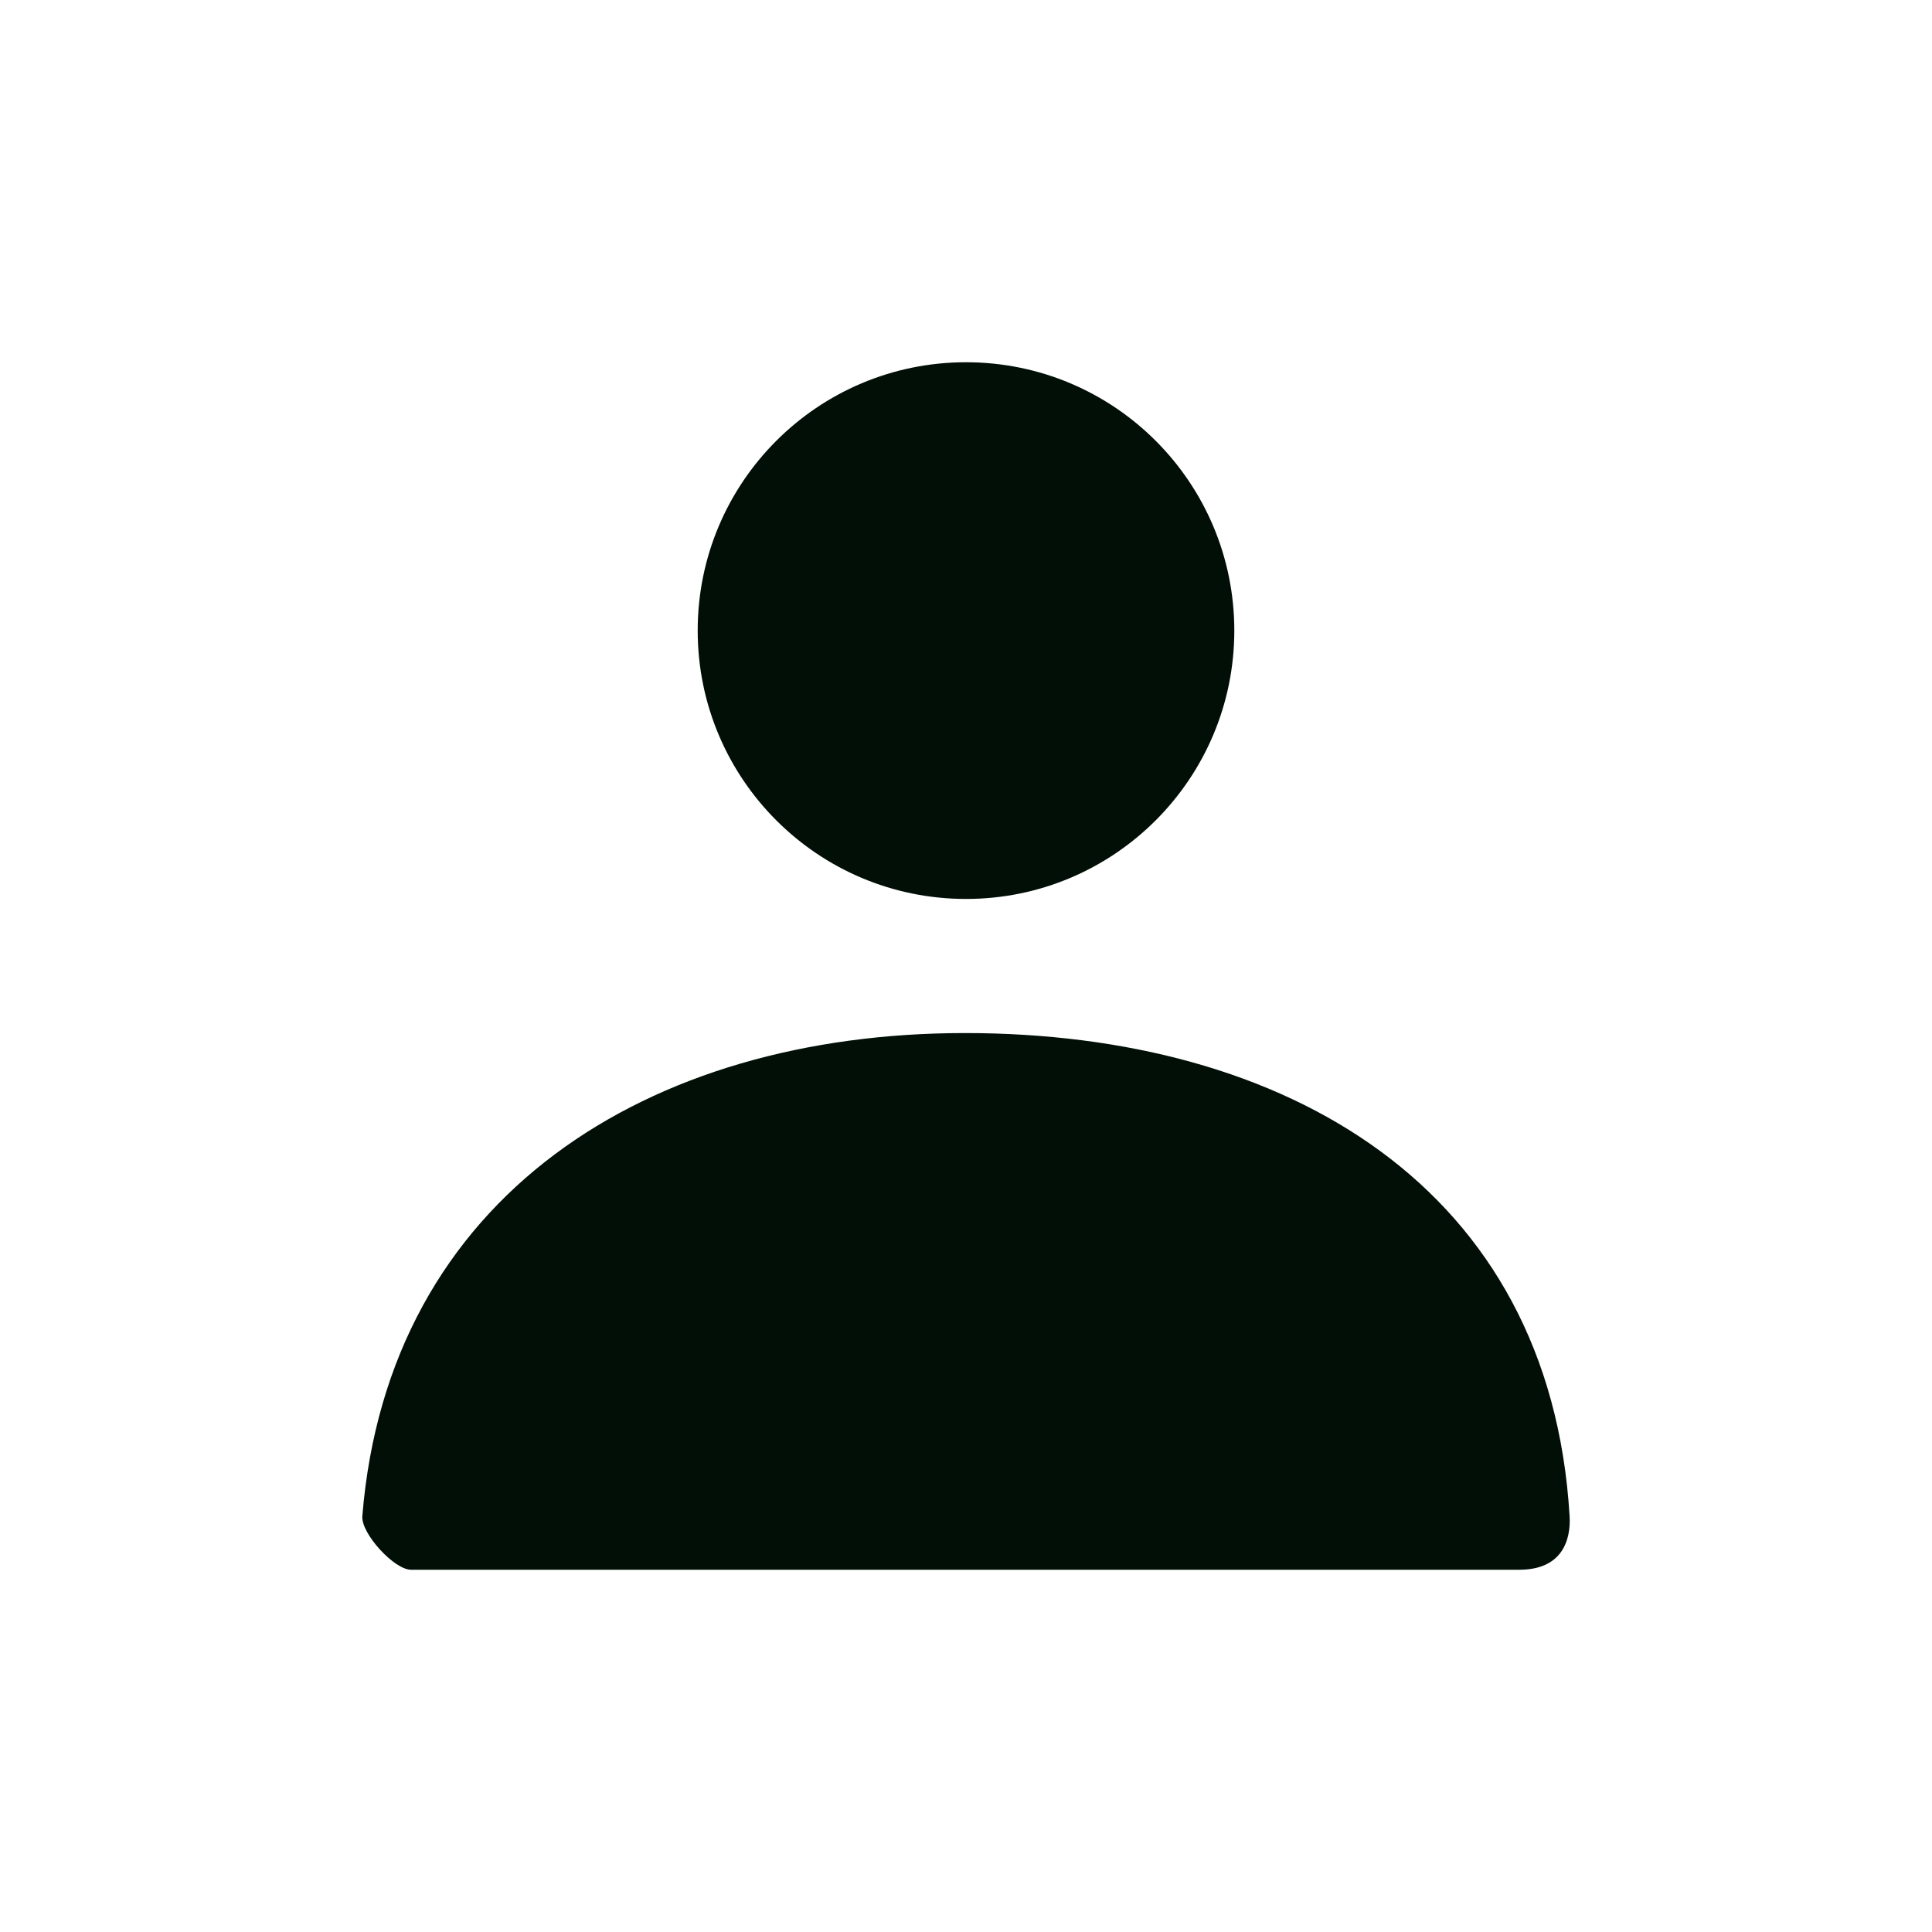
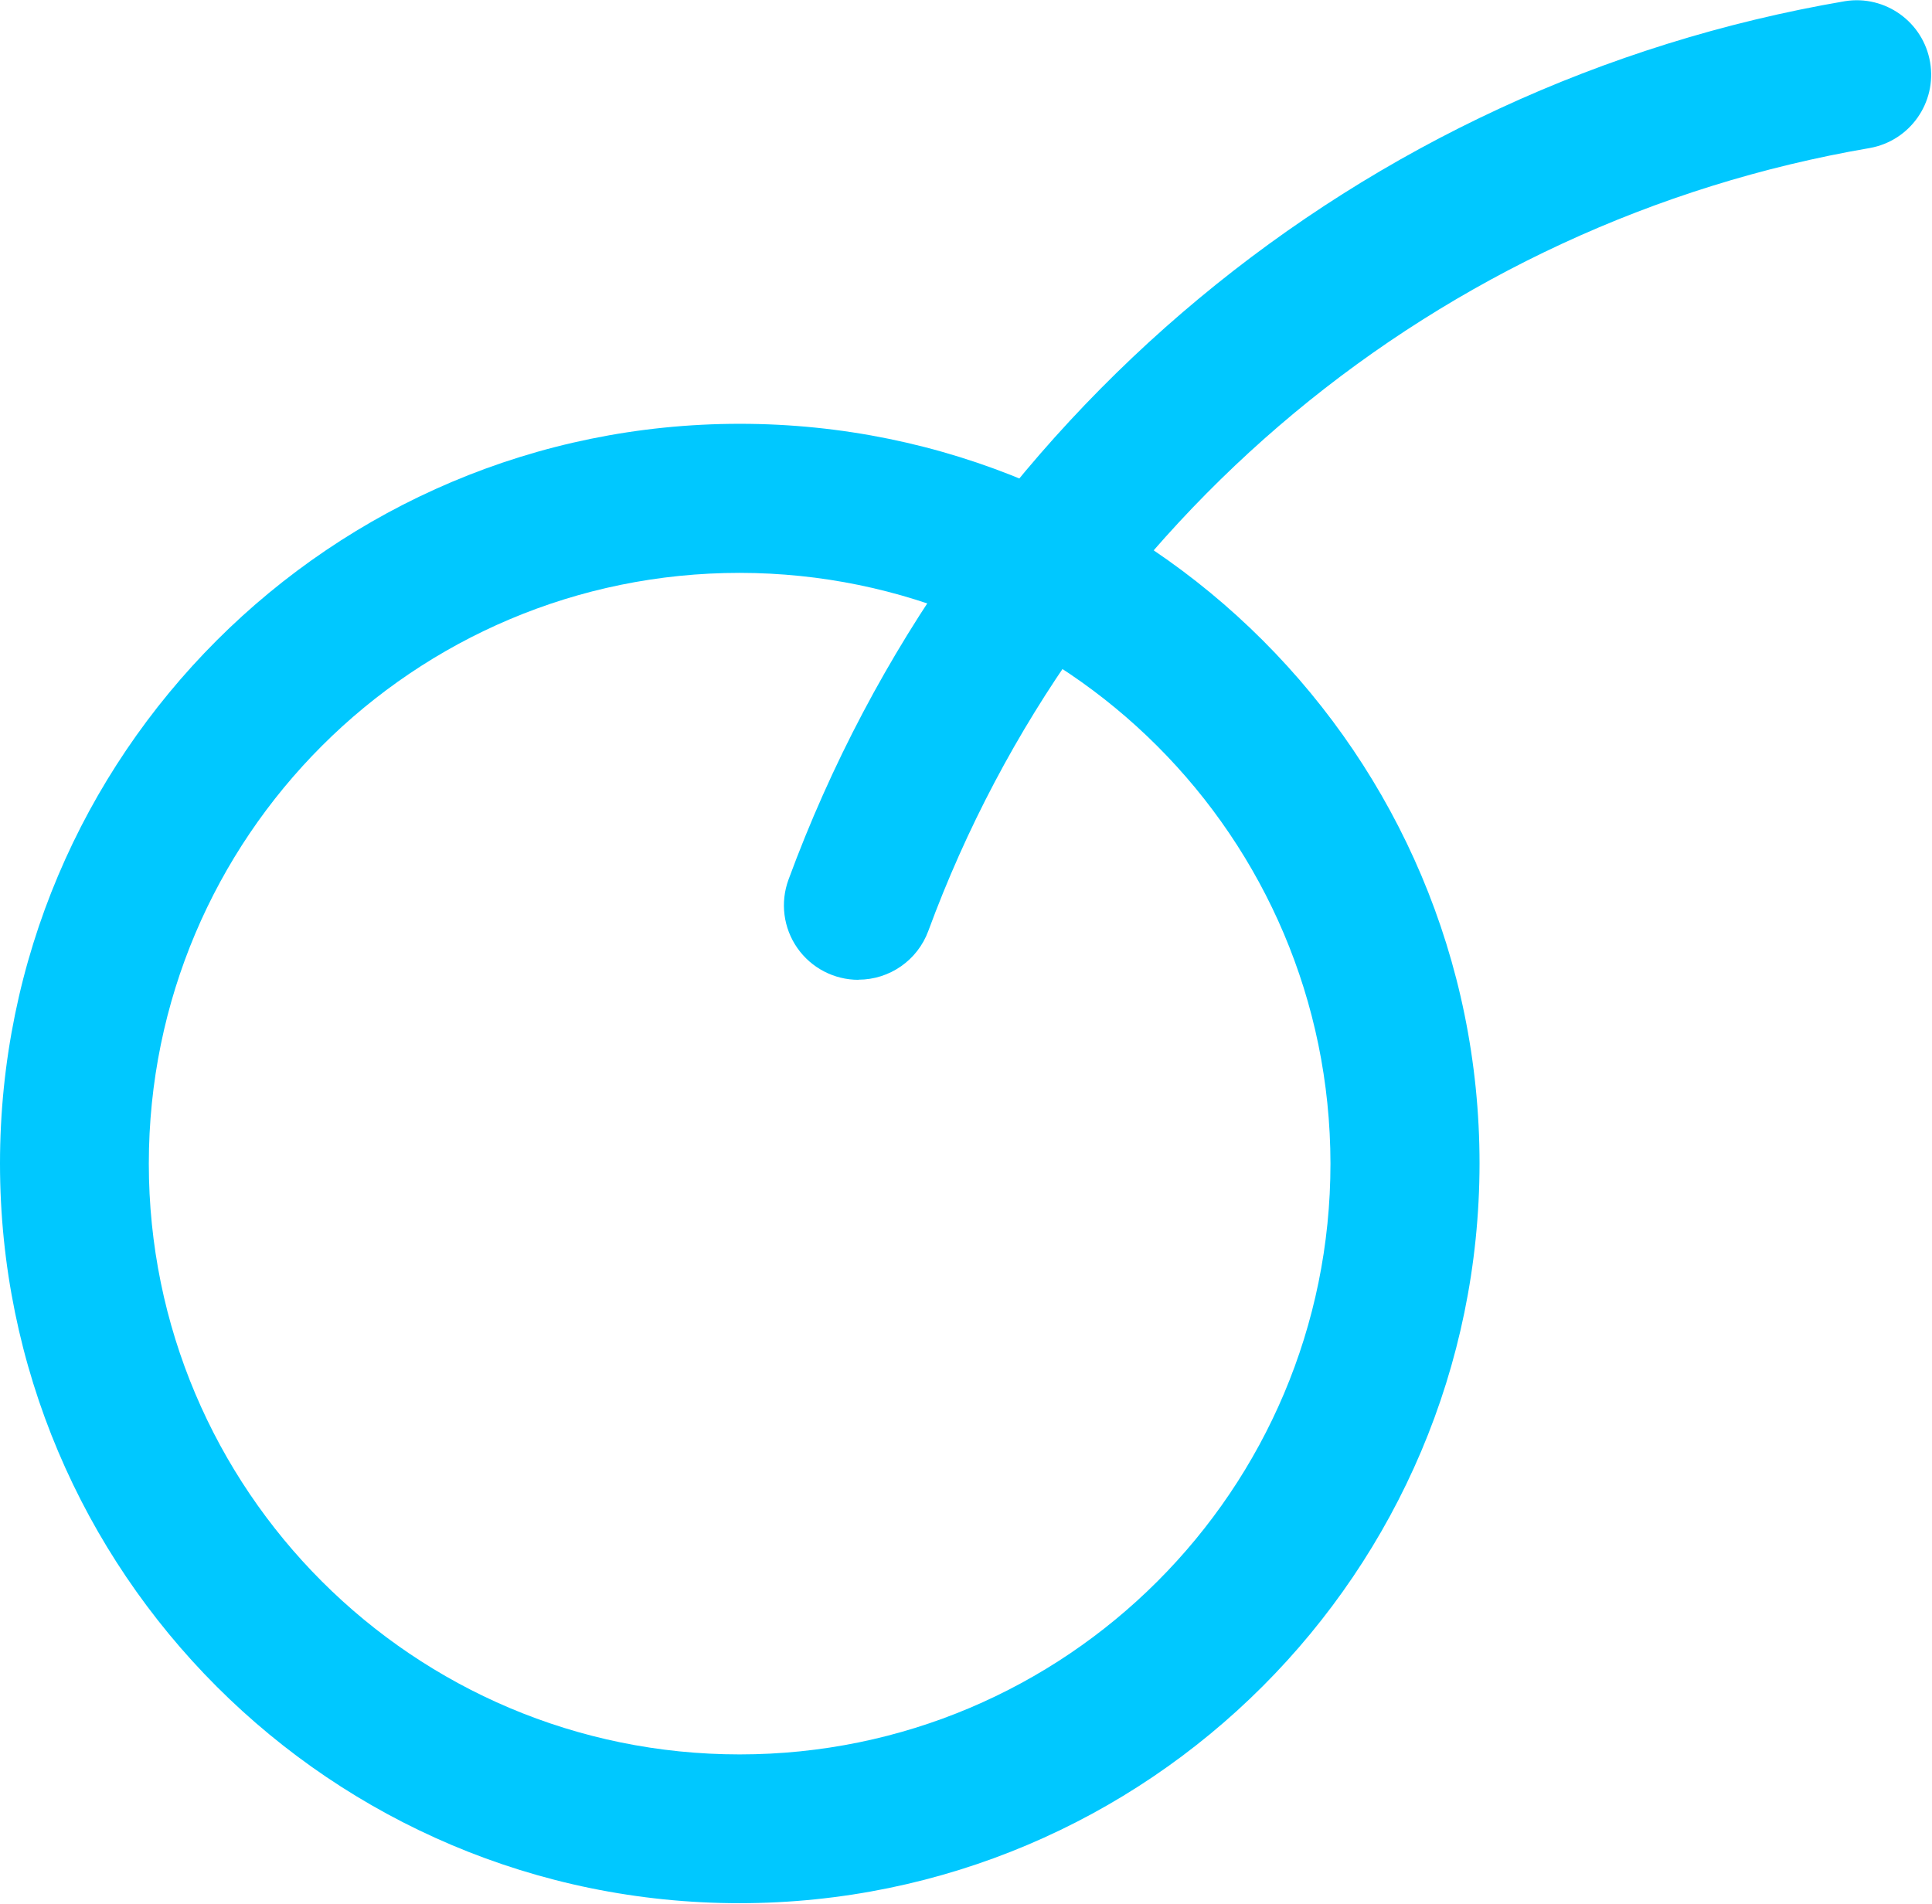
- <svg xmlns="http://www.w3.org/2000/svg" width="24" height="24" viewBox="0 0 24 24" fill="none">
-   <path fill-rule="evenodd" clip-rule="evenodd" d="M8.667 7.833C8.667 9.674 10.159 11.167 12 11.167C13.841 11.167 15.333 9.674 15.333 7.833C15.333 5.992 13.841 4.5 12 4.5C10.159 4.5 8.667 5.992 8.667 7.833ZM11.986 12.833C8.052 12.833 4.824 14.855 4.501 18.833C4.483 19.049 4.897 19.5 5.106 19.5H18.872C19.498 19.5 19.508 18.996 19.498 18.833C19.254 14.744 15.976 12.833 11.986 12.833Z" fill="#010F07" />
+ <svg xmlns="http://www.w3.org/2000/svg" id="그룹_9" data-name="그룹 9" width="14.787" height="14.569" viewBox="0 0 14.787 14.569">
+   <defs>
+     <clipPath id="clip-path">
+       <rect id="사각형_9" data-name="사각형 9" width="14.787" height="14.569" fill="none" />
+     </clipPath>
+   </defs>
+   <g id="그룹_8" data-name="그룹 8" transform="translate(0 0)" clip-path="url(#clip-path)">
+     <path id="패스_16" data-name="패스 16" d="M19.519,7.5a.57.57,0,0,1-.535-.767A10.5,10.5,0,0,1,27.07.009a.57.57,0,0,1,.19,1.124,9.362,9.362,0,0,0-7.206,5.993.57.57,0,0,1-.535.373" transform="translate(-12.949 0)" fill="#00c8ff" />
+     <path id="패스_17" data-name="패스 17" d="M5.662,21.572a5.662,5.662,0,1,1,5.662-5.662,5.668,5.668,0,0,1-5.662,5.662m0-10.183a4.522,4.522,0,1,0,4.521,4.521,4.526,4.526,0,0,0-4.521-4.521" transform="translate(0 -7.004)" fill="#00c8ff" />
+   </g>
</svg>
